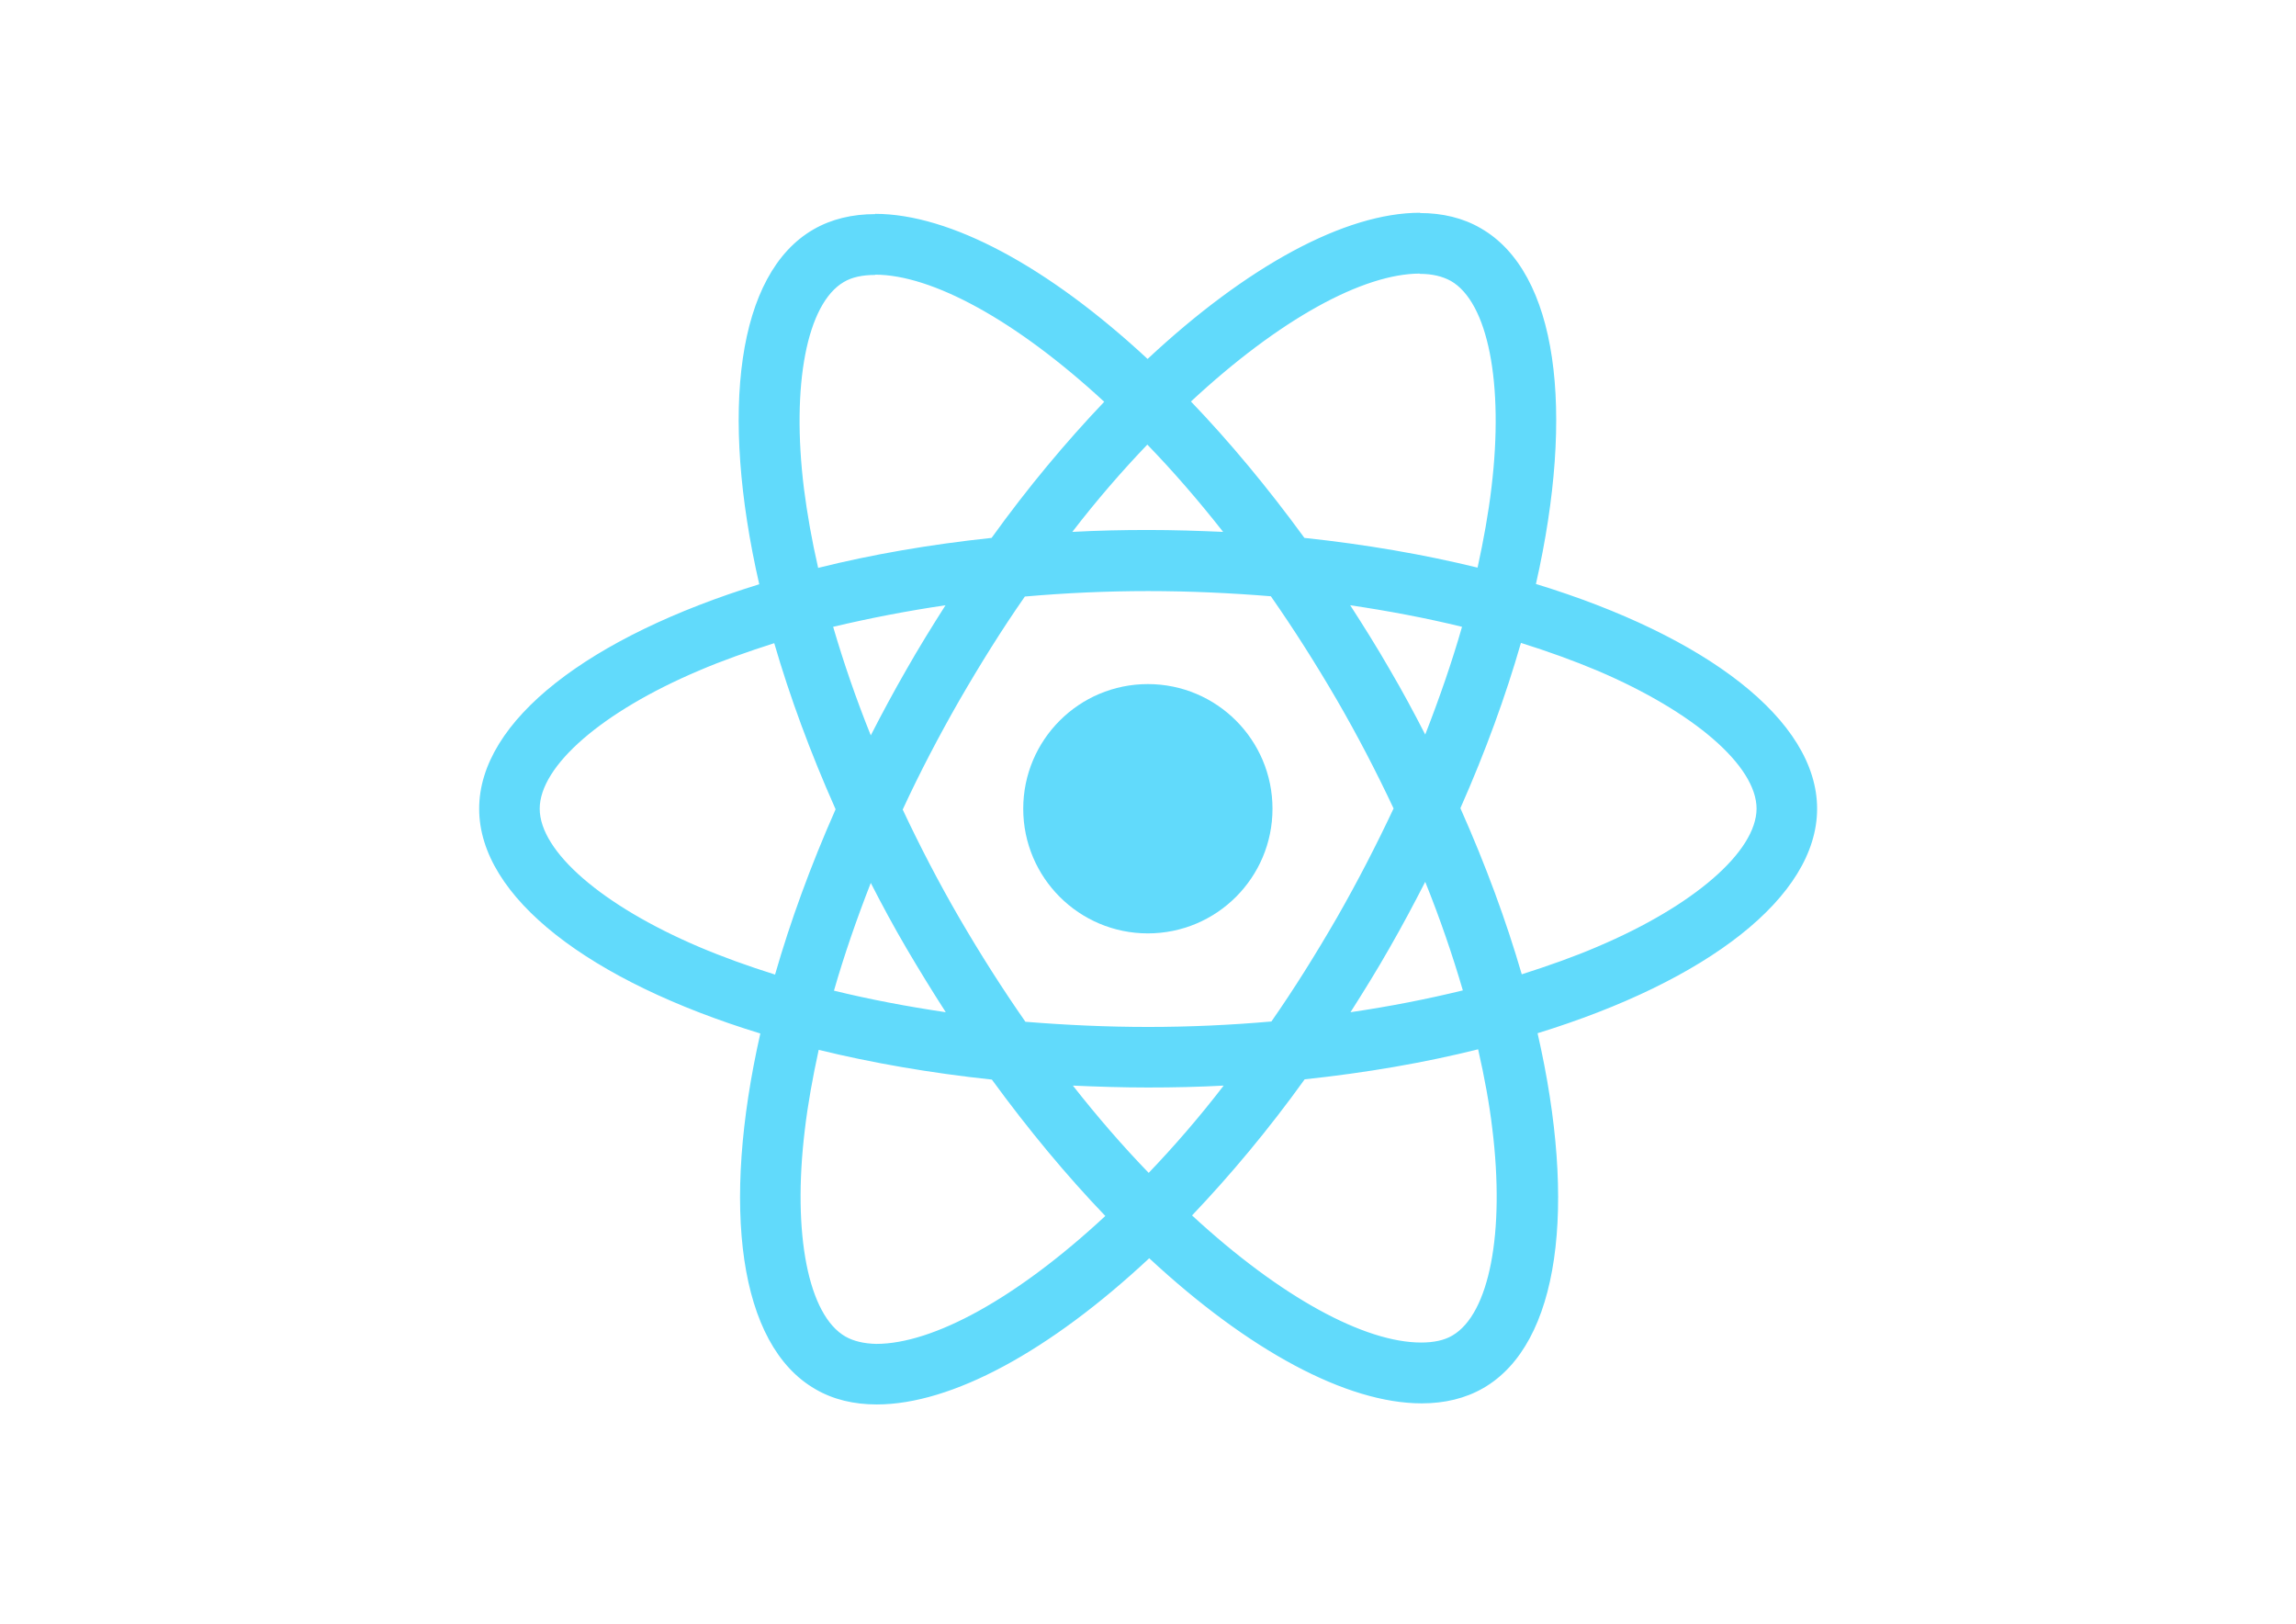
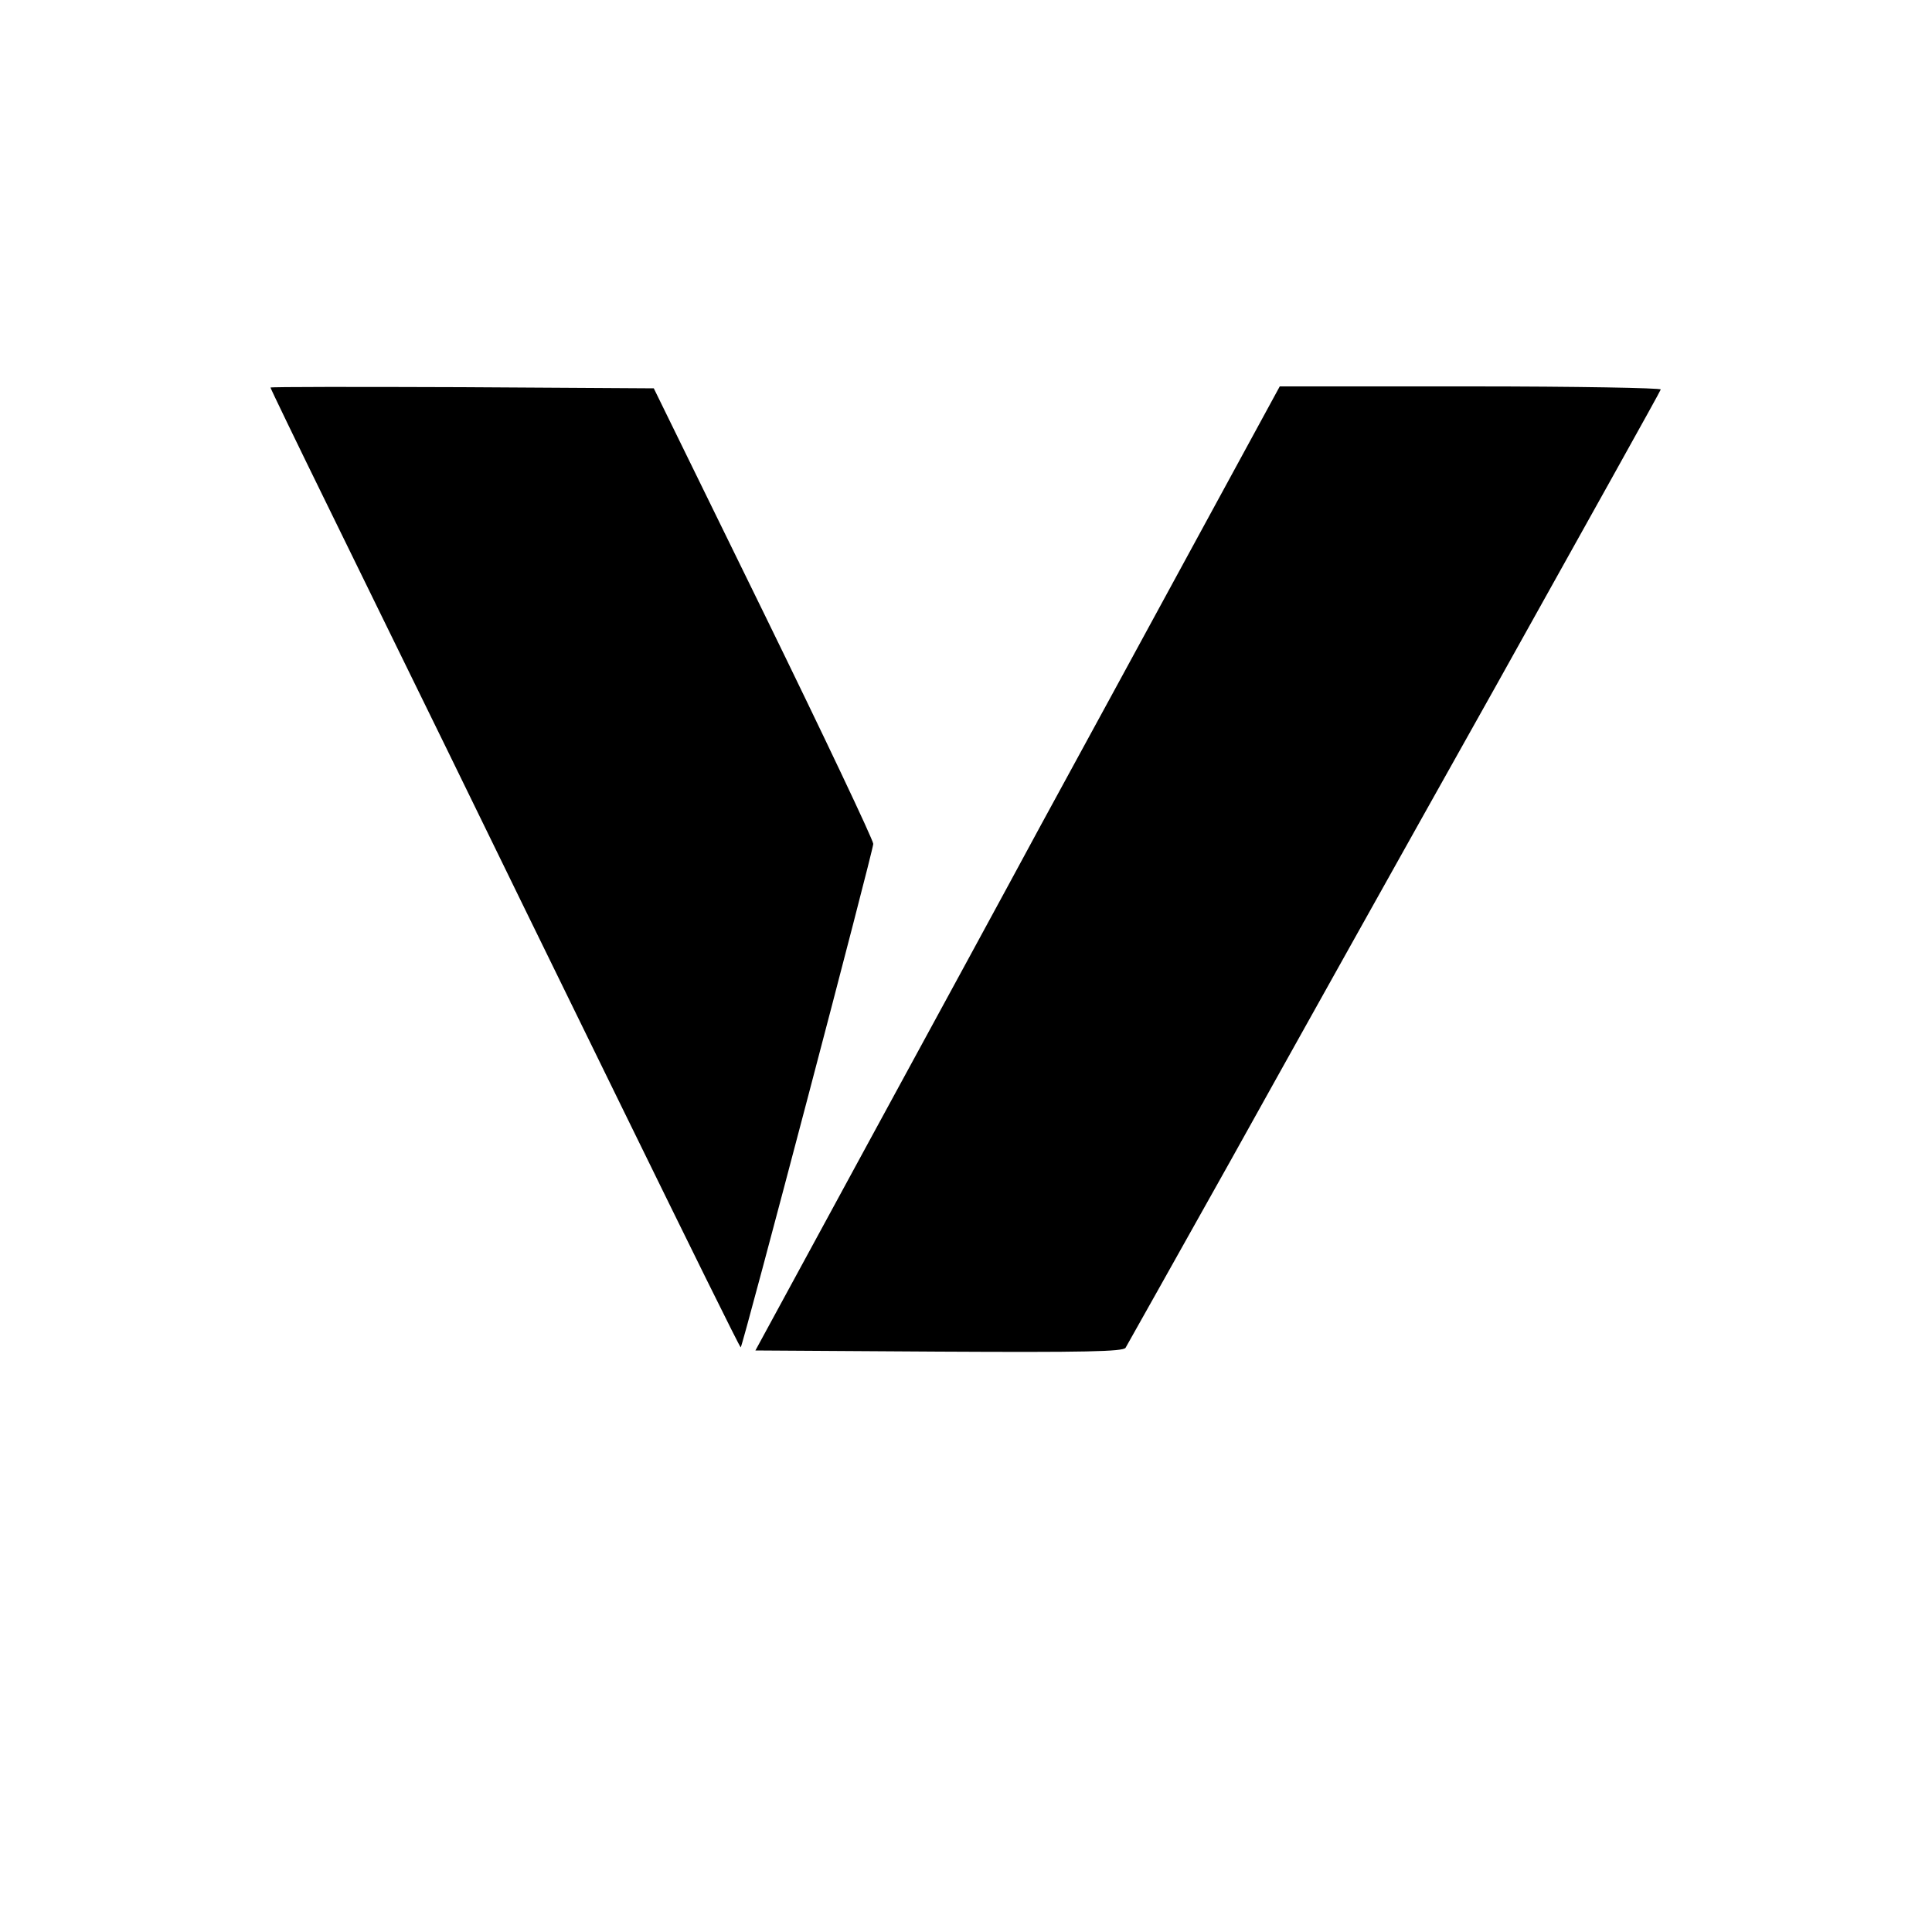
- <svg xmlns="http://www.w3.org/2000/svg" viewBox="0 0 841.9 595.3">
-   <g fill="#61DAFB">
-     <path d="M666.3 296.5c0-32.5-40.7-63.3-103.1-82.4 14.4-63.6 8-114.2-20.2-130.4-6.5-3.8-14.1-5.6-22.4-5.6v22.3c4.6 0 8.3.9 11.4 2.6 13.6 7.8 19.5 37.5 14.9 75.7-1.1 9.4-2.9 19.3-5.1 29.4-19.6-4.8-41-8.5-63.5-10.9-13.5-18.5-27.5-35.3-41.6-50 32.6-30.3 63.2-46.9 84-46.9V78c-27.5 0-63.5 19.6-99.9 53.6-36.4-33.8-72.4-53.2-99.9-53.2v22.3c20.7 0 51.4 16.5 84 46.6-14 14.7-28 31.4-41.3 49.9-22.6 2.4-44 6.1-63.6 11-2.3-10-4-19.7-5.2-29-4.7-38.2 1.1-67.9 14.6-75.8 3-1.8 6.9-2.6 11.5-2.6V78.5c-8.4 0-16 1.8-22.6 5.6-28.1 16.2-34.4 66.7-19.9 130.1-62.2 19.2-102.7 49.9-102.7 82.3 0 32.5 40.7 63.3 103.1 82.4-14.4 63.6-8 114.2 20.2 130.4 6.5 3.8 14.1 5.6 22.5 5.6 27.5 0 63.5-19.6 99.9-53.6 36.4 33.8 72.4 53.2 99.9 53.2 8.4 0 16-1.8 22.6-5.6 28.1-16.2 34.4-66.7 19.9-130.1 62-19.1 102.5-49.9 102.5-82.3zm-130.2-66.7c-3.7 12.9-8.3 26.2-13.5 39.5-4.1-8-8.4-16-13.1-24-4.6-8-9.5-15.8-14.4-23.4 14.2 2.1 27.9 4.7 41 7.9zm-45.8 106.5c-7.8 13.5-15.8 26.3-24.1 38.2-14.9 1.3-30 2-45.2 2-15.1 0-30.2-.7-45-1.9-8.3-11.9-16.4-24.6-24.2-38-7.6-13.1-14.5-26.4-20.8-39.8 6.2-13.4 13.2-26.8 20.7-39.9 7.8-13.5 15.8-26.3 24.1-38.2 14.9-1.3 30-2 45.2-2 15.1 0 30.2.7 45 1.9 8.3 11.9 16.4 24.6 24.2 38 7.6 13.1 14.5 26.4 20.8 39.8-6.3 13.4-13.2 26.8-20.7 39.9zm32.3-13c5.4 13.4 10 26.8 13.8 39.8-13.1 3.2-26.9 5.9-41.2 8 4.9-7.7 9.8-15.6 14.4-23.7 4.6-8 8.9-16.1 13-24.1zM421.2 430c-9.3-9.6-18.6-20.3-27.8-32 9 .4 18.2.7 27.5.7 9.4 0 18.7-.2 27.8-.7-9 11.7-18.3 22.4-27.5 32zm-74.4-58.9c-14.2-2.1-27.9-4.7-41-7.9 3.7-12.9 8.3-26.2 13.5-39.5 4.1 8 8.4 16 13.1 24 4.7 8 9.5 15.8 14.4 23.4zM420.7 163c9.3 9.6 18.6 20.3 27.8 32-9-.4-18.2-.7-27.5-.7-9.4 0-18.7.2-27.8.7 9-11.7 18.3-22.4 27.5-32zm-74 58.9c-4.9 7.7-9.8 15.6-14.4 23.7-4.6 8-8.9 16-13 24-5.4-13.4-10-26.8-13.8-39.8 13.1-3.1 26.9-5.8 41.2-7.9zm-90.5 125.2c-35.4-15.1-58.3-34.9-58.3-50.6 0-15.7 22.9-35.6 58.3-50.6 8.6-3.7 18-7 27.7-10.1 5.7 19.6 13.2 40 22.5 60.9-9.2 20.8-16.6 41.1-22.2 60.6-9.9-3.1-19.3-6.5-28-10.2zM310 490c-13.6-7.8-19.5-37.5-14.9-75.7 1.1-9.4 2.9-19.3 5.1-29.4 19.6 4.8 41 8.5 63.5 10.9 13.5 18.5 27.5 35.3 41.6 50-32.6 30.3-63.2 46.9-84 46.9-4.5-.1-8.3-1-11.3-2.7zm237.2-76.2c4.7 38.2-1.1 67.9-14.6 75.8-3 1.8-6.9 2.6-11.5 2.6-20.7 0-51.4-16.5-84-46.6 14-14.7 28-31.4 41.3-49.9 22.6-2.4 44-6.1 63.6-11 2.3 10.1 4.1 19.8 5.2 29.1zm38.5-66.7c-8.6 3.7-18 7-27.7 10.1-5.7-19.6-13.2-40-22.5-60.9 9.2-20.8 16.6-41.1 22.2-60.6 9.9 3.1 19.3 6.5 28.1 10.2 35.4 15.1 58.3 34.9 58.3 50.6-.1 15.7-23 35.6-58.4 50.6zM320.8 78.4z" />
-     <circle cx="420.9" cy="296.5" r="45.7" />
-     <path d="M520.5 78.1z" />
+ <svg xmlns="http://www.w3.org/2000/svg" version="1.0" width="500pt" height="500pt" viewBox="0 0 500 500" preserveAspectRatio="xMidYMid meet">
+   <g transform="translate(0,500) scale(0.1,-0.1)" fill="#000000" stroke="none">
+     <path d="M700 3997 c0 -2 67 -141 149 -308 82 -167 220 -450 308 -629 87 -179 293 -600 458 -937 165 -337 300 -611 302 -610 6 6 343 1286 343 1303 0 10 -128 280 -284 599 l-284 580 -496 3 c-273 1 -496 1 -496 -1z" />
+     <path d="M3085 3583 c-125 -230 -301 -553 -391 -718 -89 -165 -292 -538 -451 -830 l-288 -530 475 -3 c376 -2 477 0 483 10 4 7 126 224 271 483 144 259 453 812 687 1229 233 418 426 763 427 768 2 4 -219 8 -491 8 l-495 0 -227 -417z" />
  </g>
</svg>
